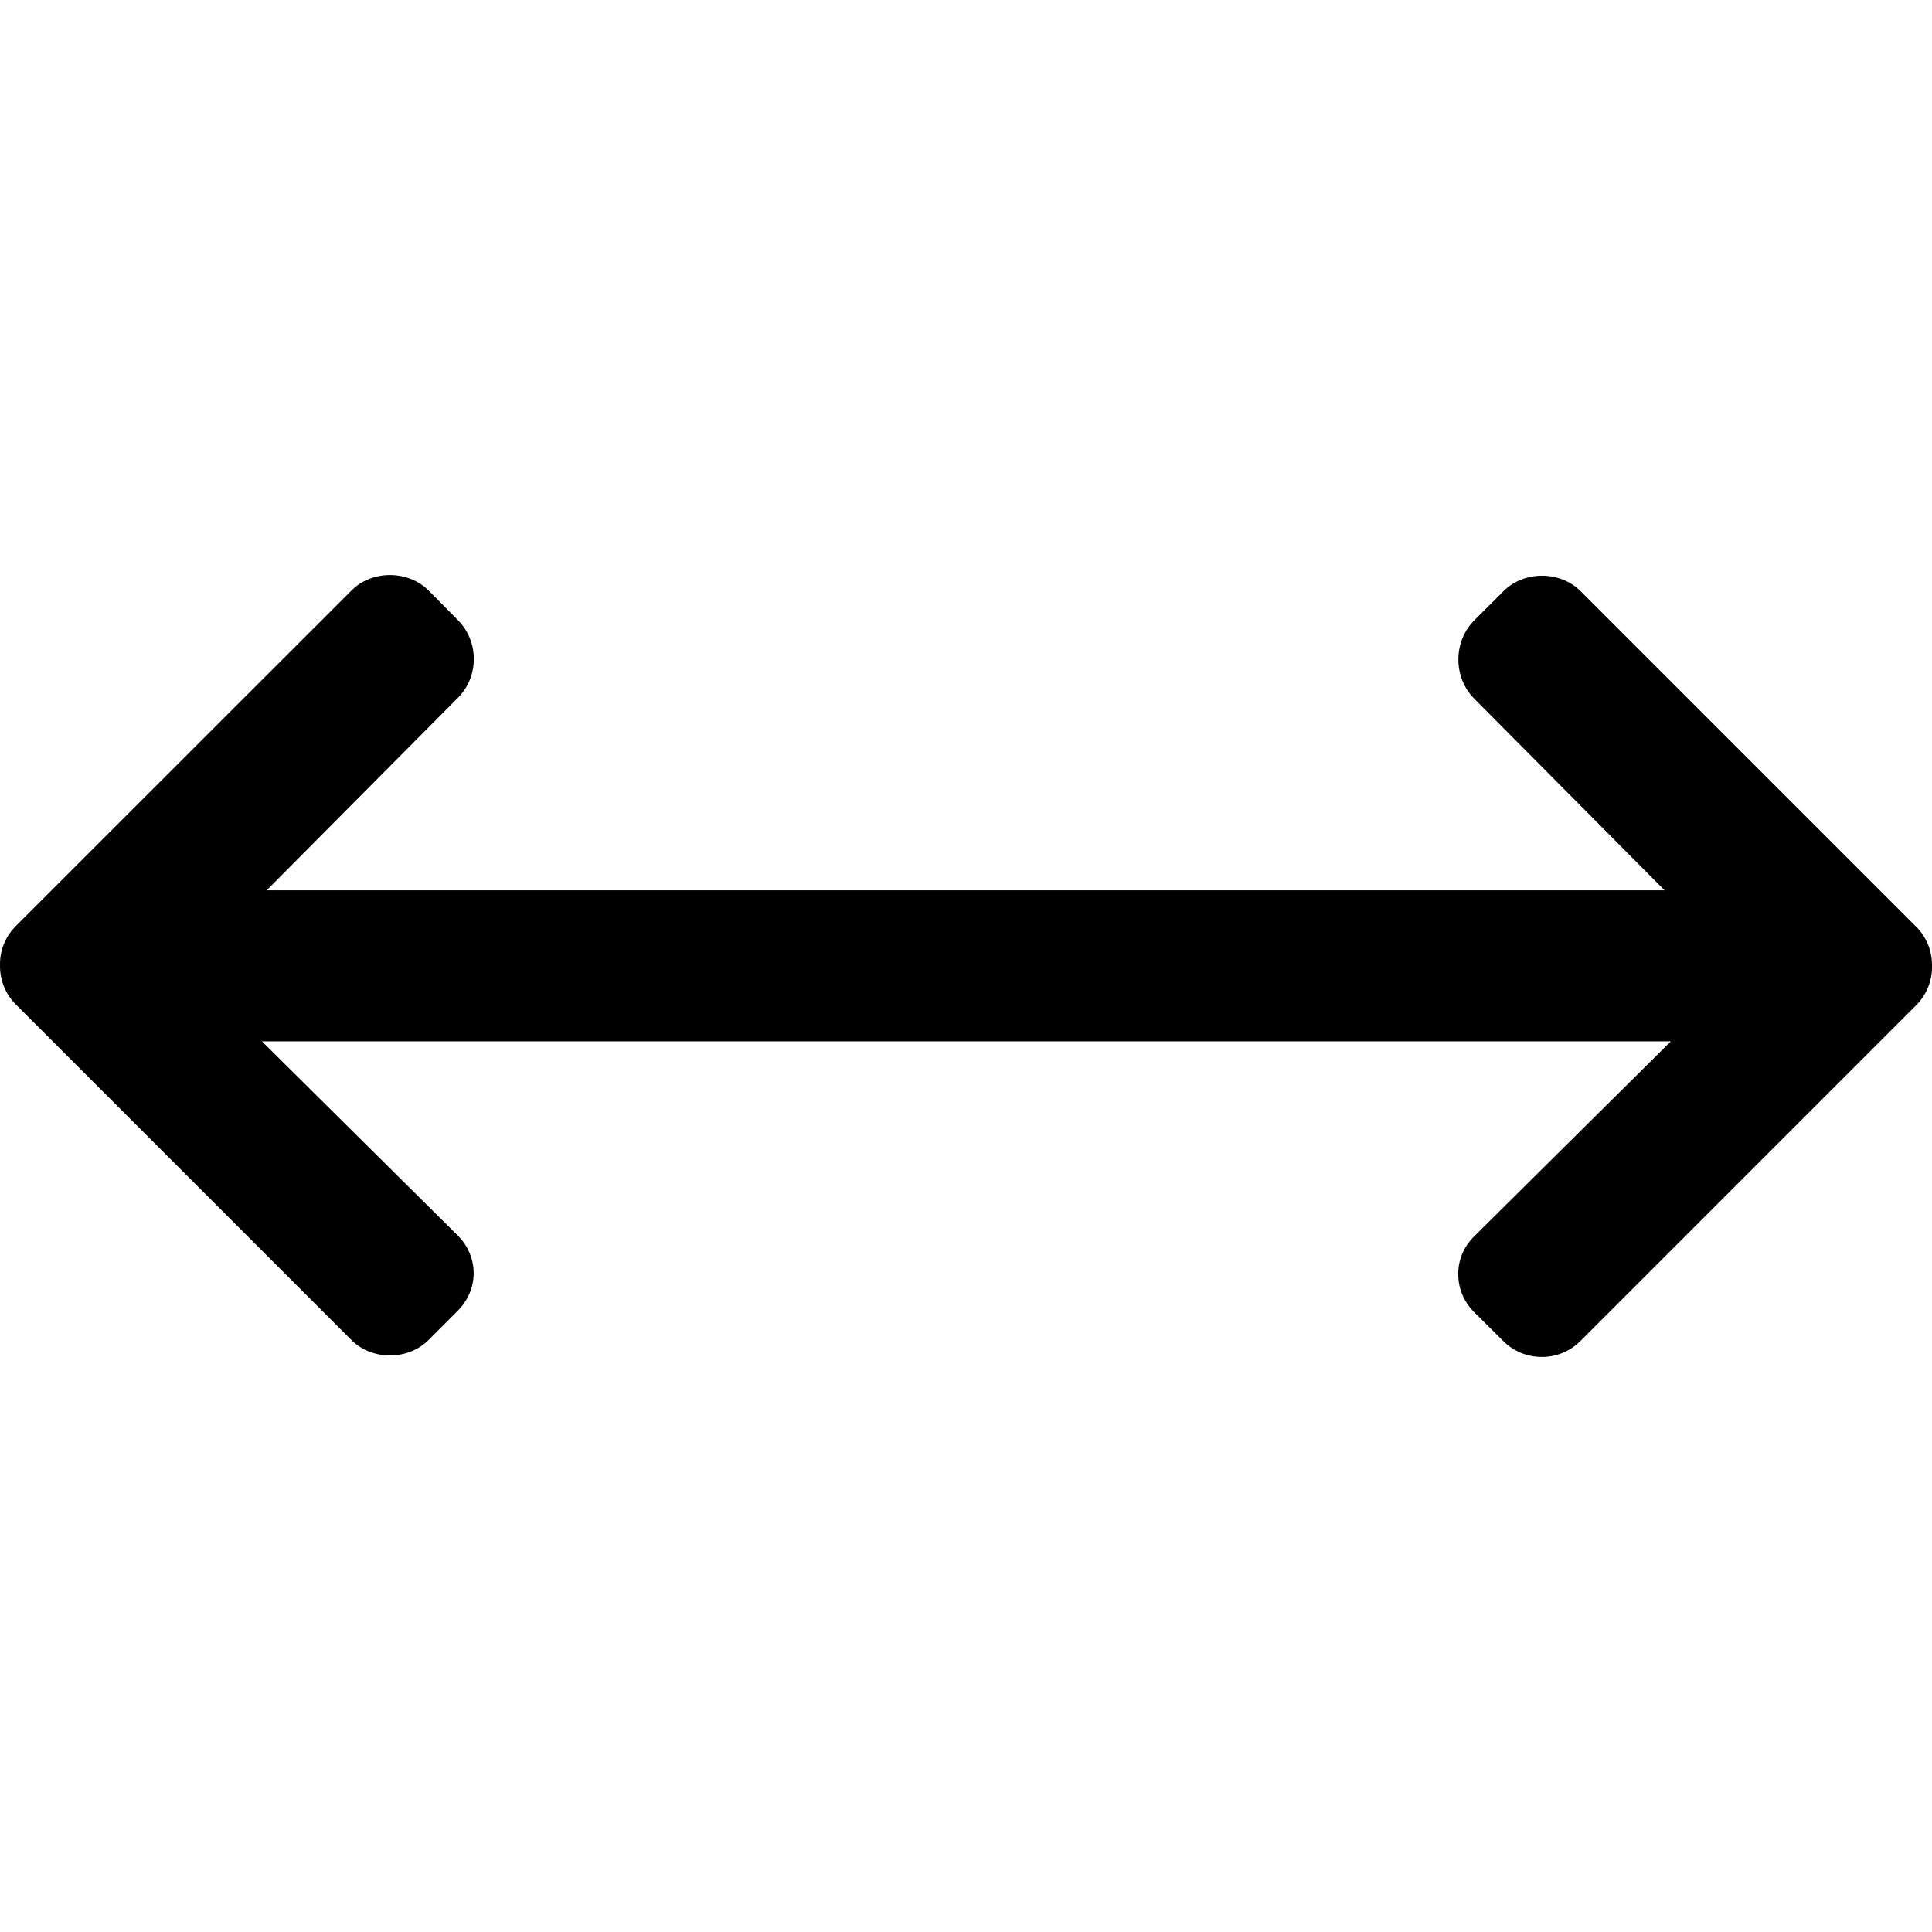
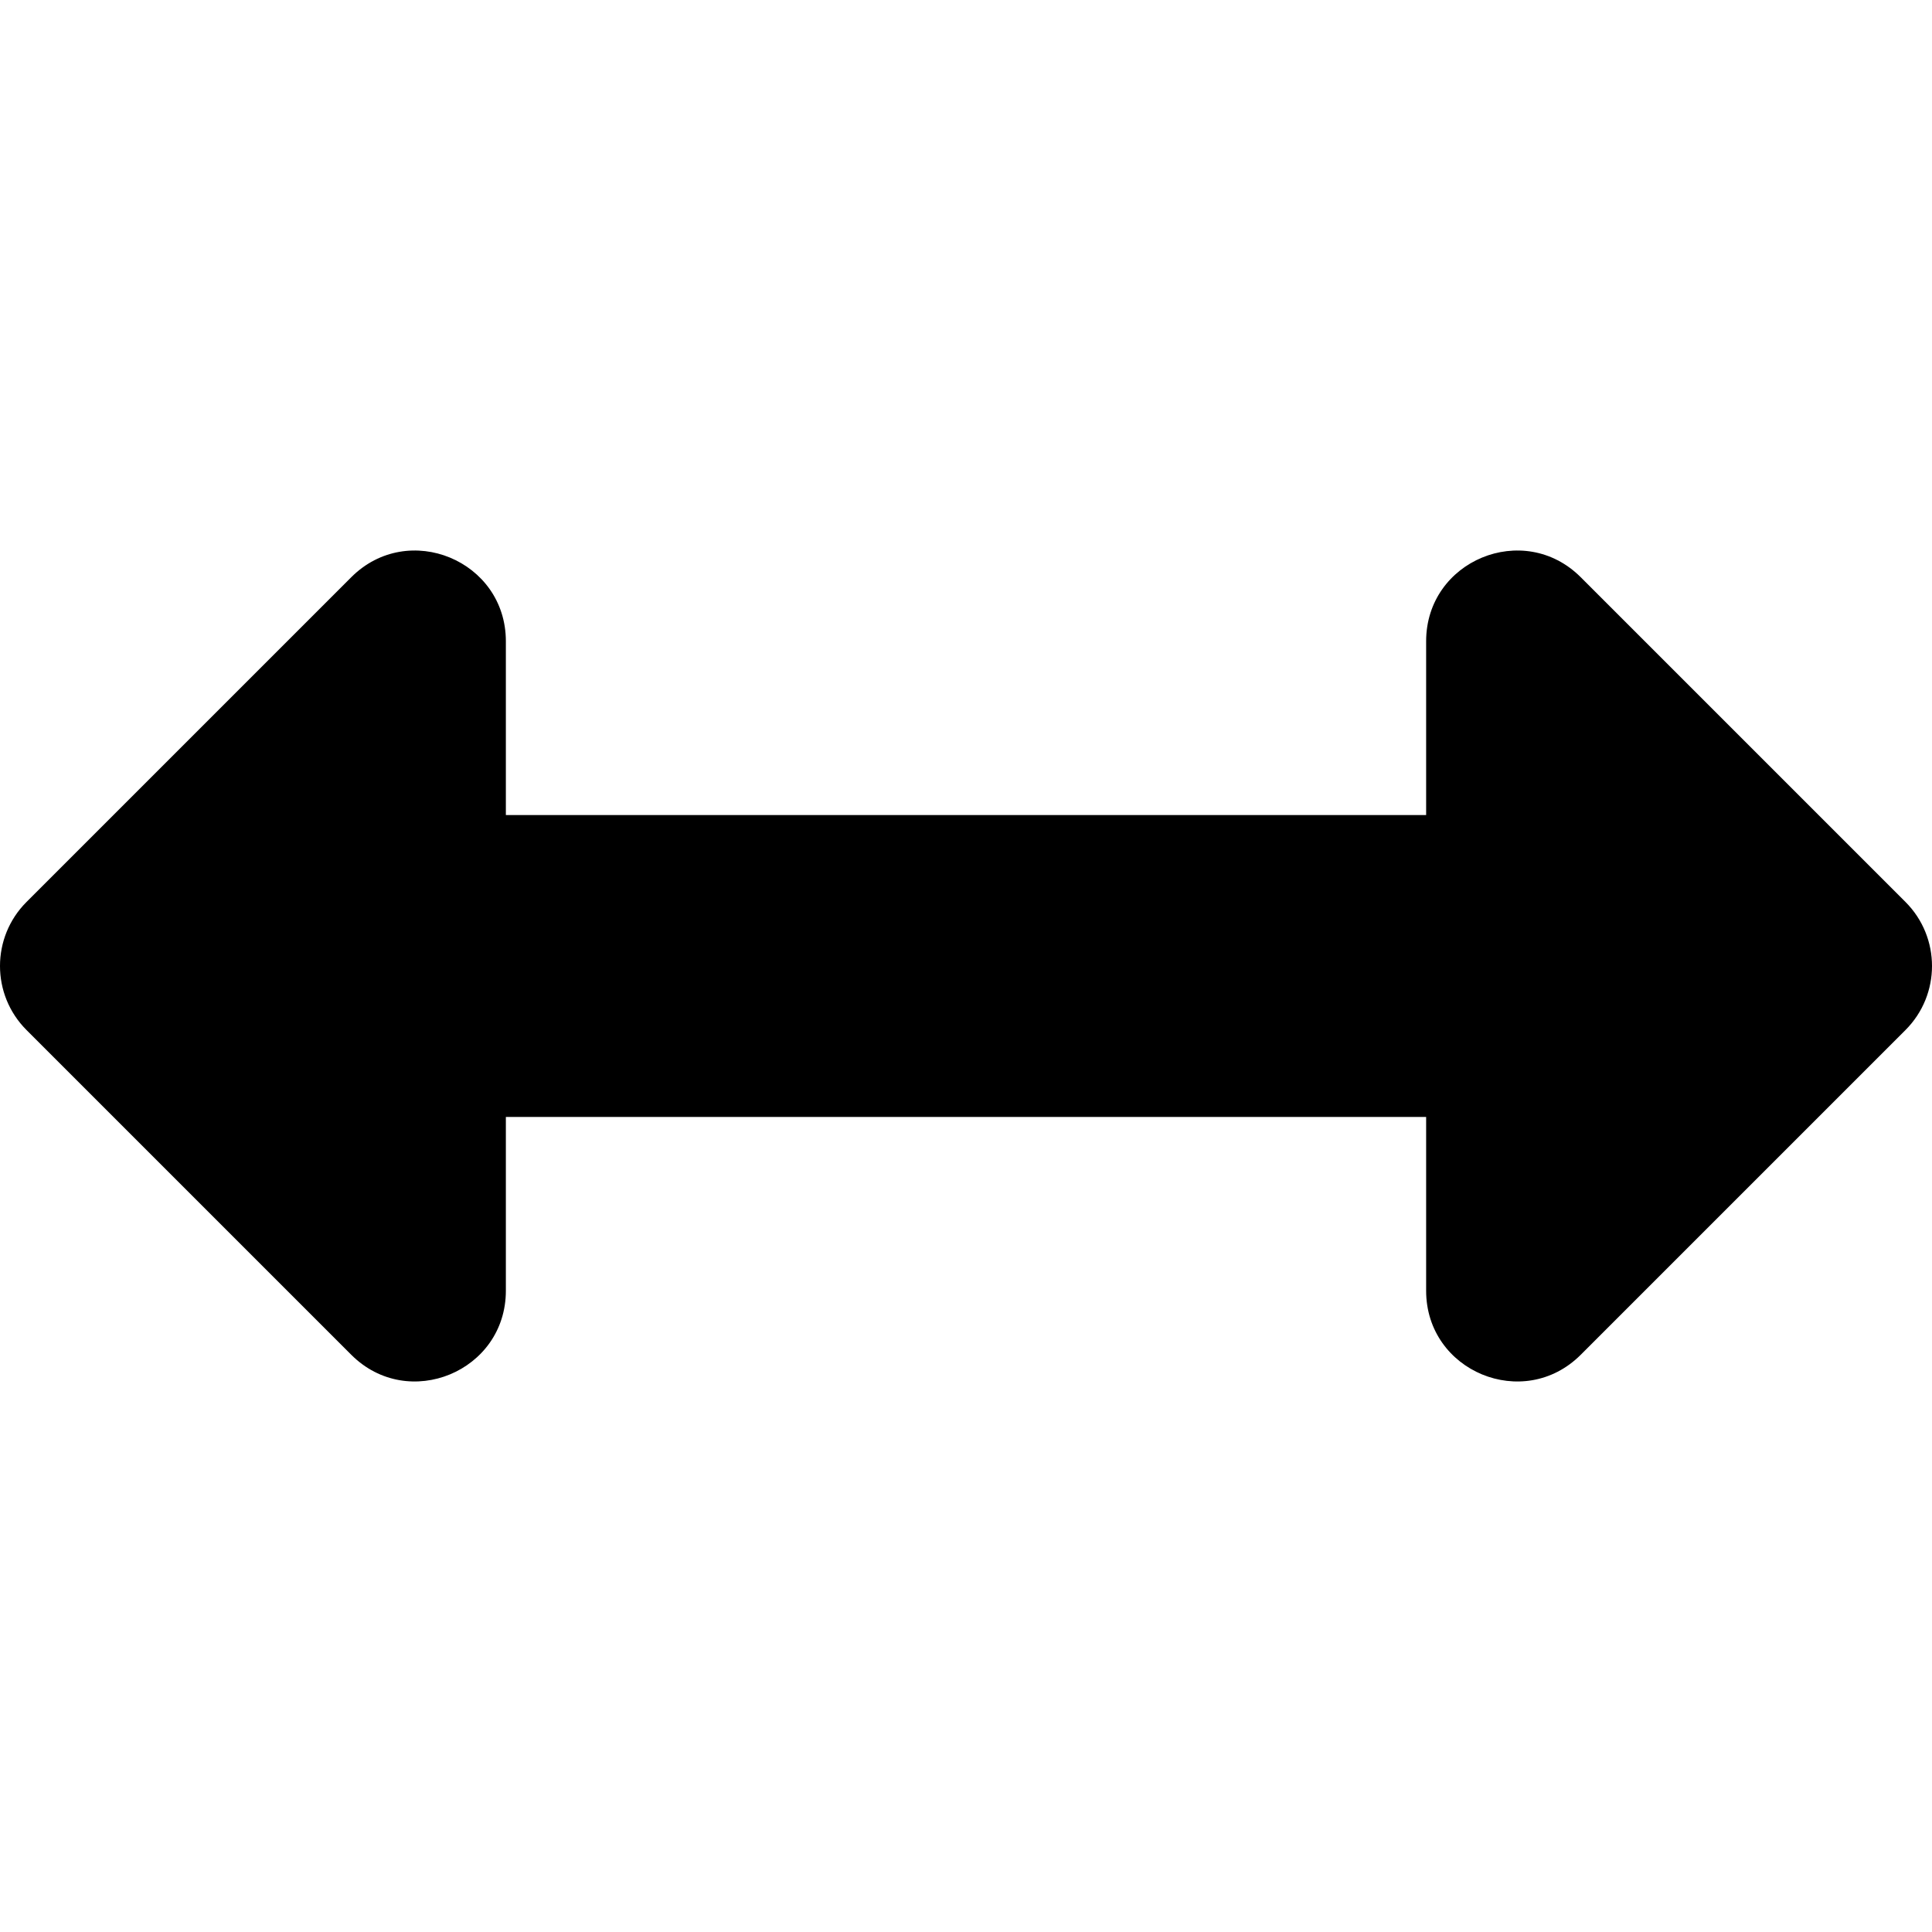
- <svg xmlns="http://www.w3.org/2000/svg" version="1.1" id="length-icon" x="0px" y="0px" viewBox="0 0 492.001 492.001" style="enable-background:new 0 0 492.001 492.001;" xml:space="preserve">
-   <g>
-     <g>
-       <path d="M487.971,235.993l-85.468-85.464c-5.22-5.228-14.396-5.228-19.616,0l-7.452,7.448c-5.4,5.408-5.4,14.548,0.004,19.956    l48.456,48.792H67.911l48.696-49.02c5.408-5.412,5.408-14.384,0-19.796l-7.444-7.524c-5.232-5.232-14.404-5.272-19.624-0.044    L4.035,235.813c-2.672,2.676-4.1,6.24-4.032,9.916c-0.072,3.82,1.36,7.396,4.032,10.068l85.464,85.464    c5.228,5.232,14.396,5.228,19.62,0l7.444-7.448c5.416-5.416,5.416-13.784,0-19.192l-49.856-49.436h358.792l-50.096,49.668    c-2.612,2.604-4.052,5.884-4.052,9.592s1.436,7.088,4.052,9.7l7.444,7.396c2.616,2.612,6.1,4.02,9.812,4.02    c3.716,0,7.196-1.448,9.812-4.06l85.5-85.508c2.664-2.668,4.096-6.248,4.028-9.924    C492.075,242.245,490.639,238.665,487.971,235.993z" />
-     </g>
-   </g>
+ <svg xmlns="http://www.w3.org/2000/svg" id="length-icon" viewBox="0 0 512 512">
+   <path d="M377.941 169.941V216H134.059v-46.059c0-21.382-25.851-32.09-40.971-16.971L7.029 239.029c-9.373 9.373-9.373 24.568 0 33.941l86.059 86.059c15.119 15.119 40.971 4.411 40.971-16.971V296h243.882v46.059c0 21.382 25.851 32.09 40.971 16.971l86.059-86.059c9.373-9.373 9.373-24.568 0-33.941l-86.059-86.059c-15.119-15.12-40.971-4.412-40.971 16.97z" />
</svg>
